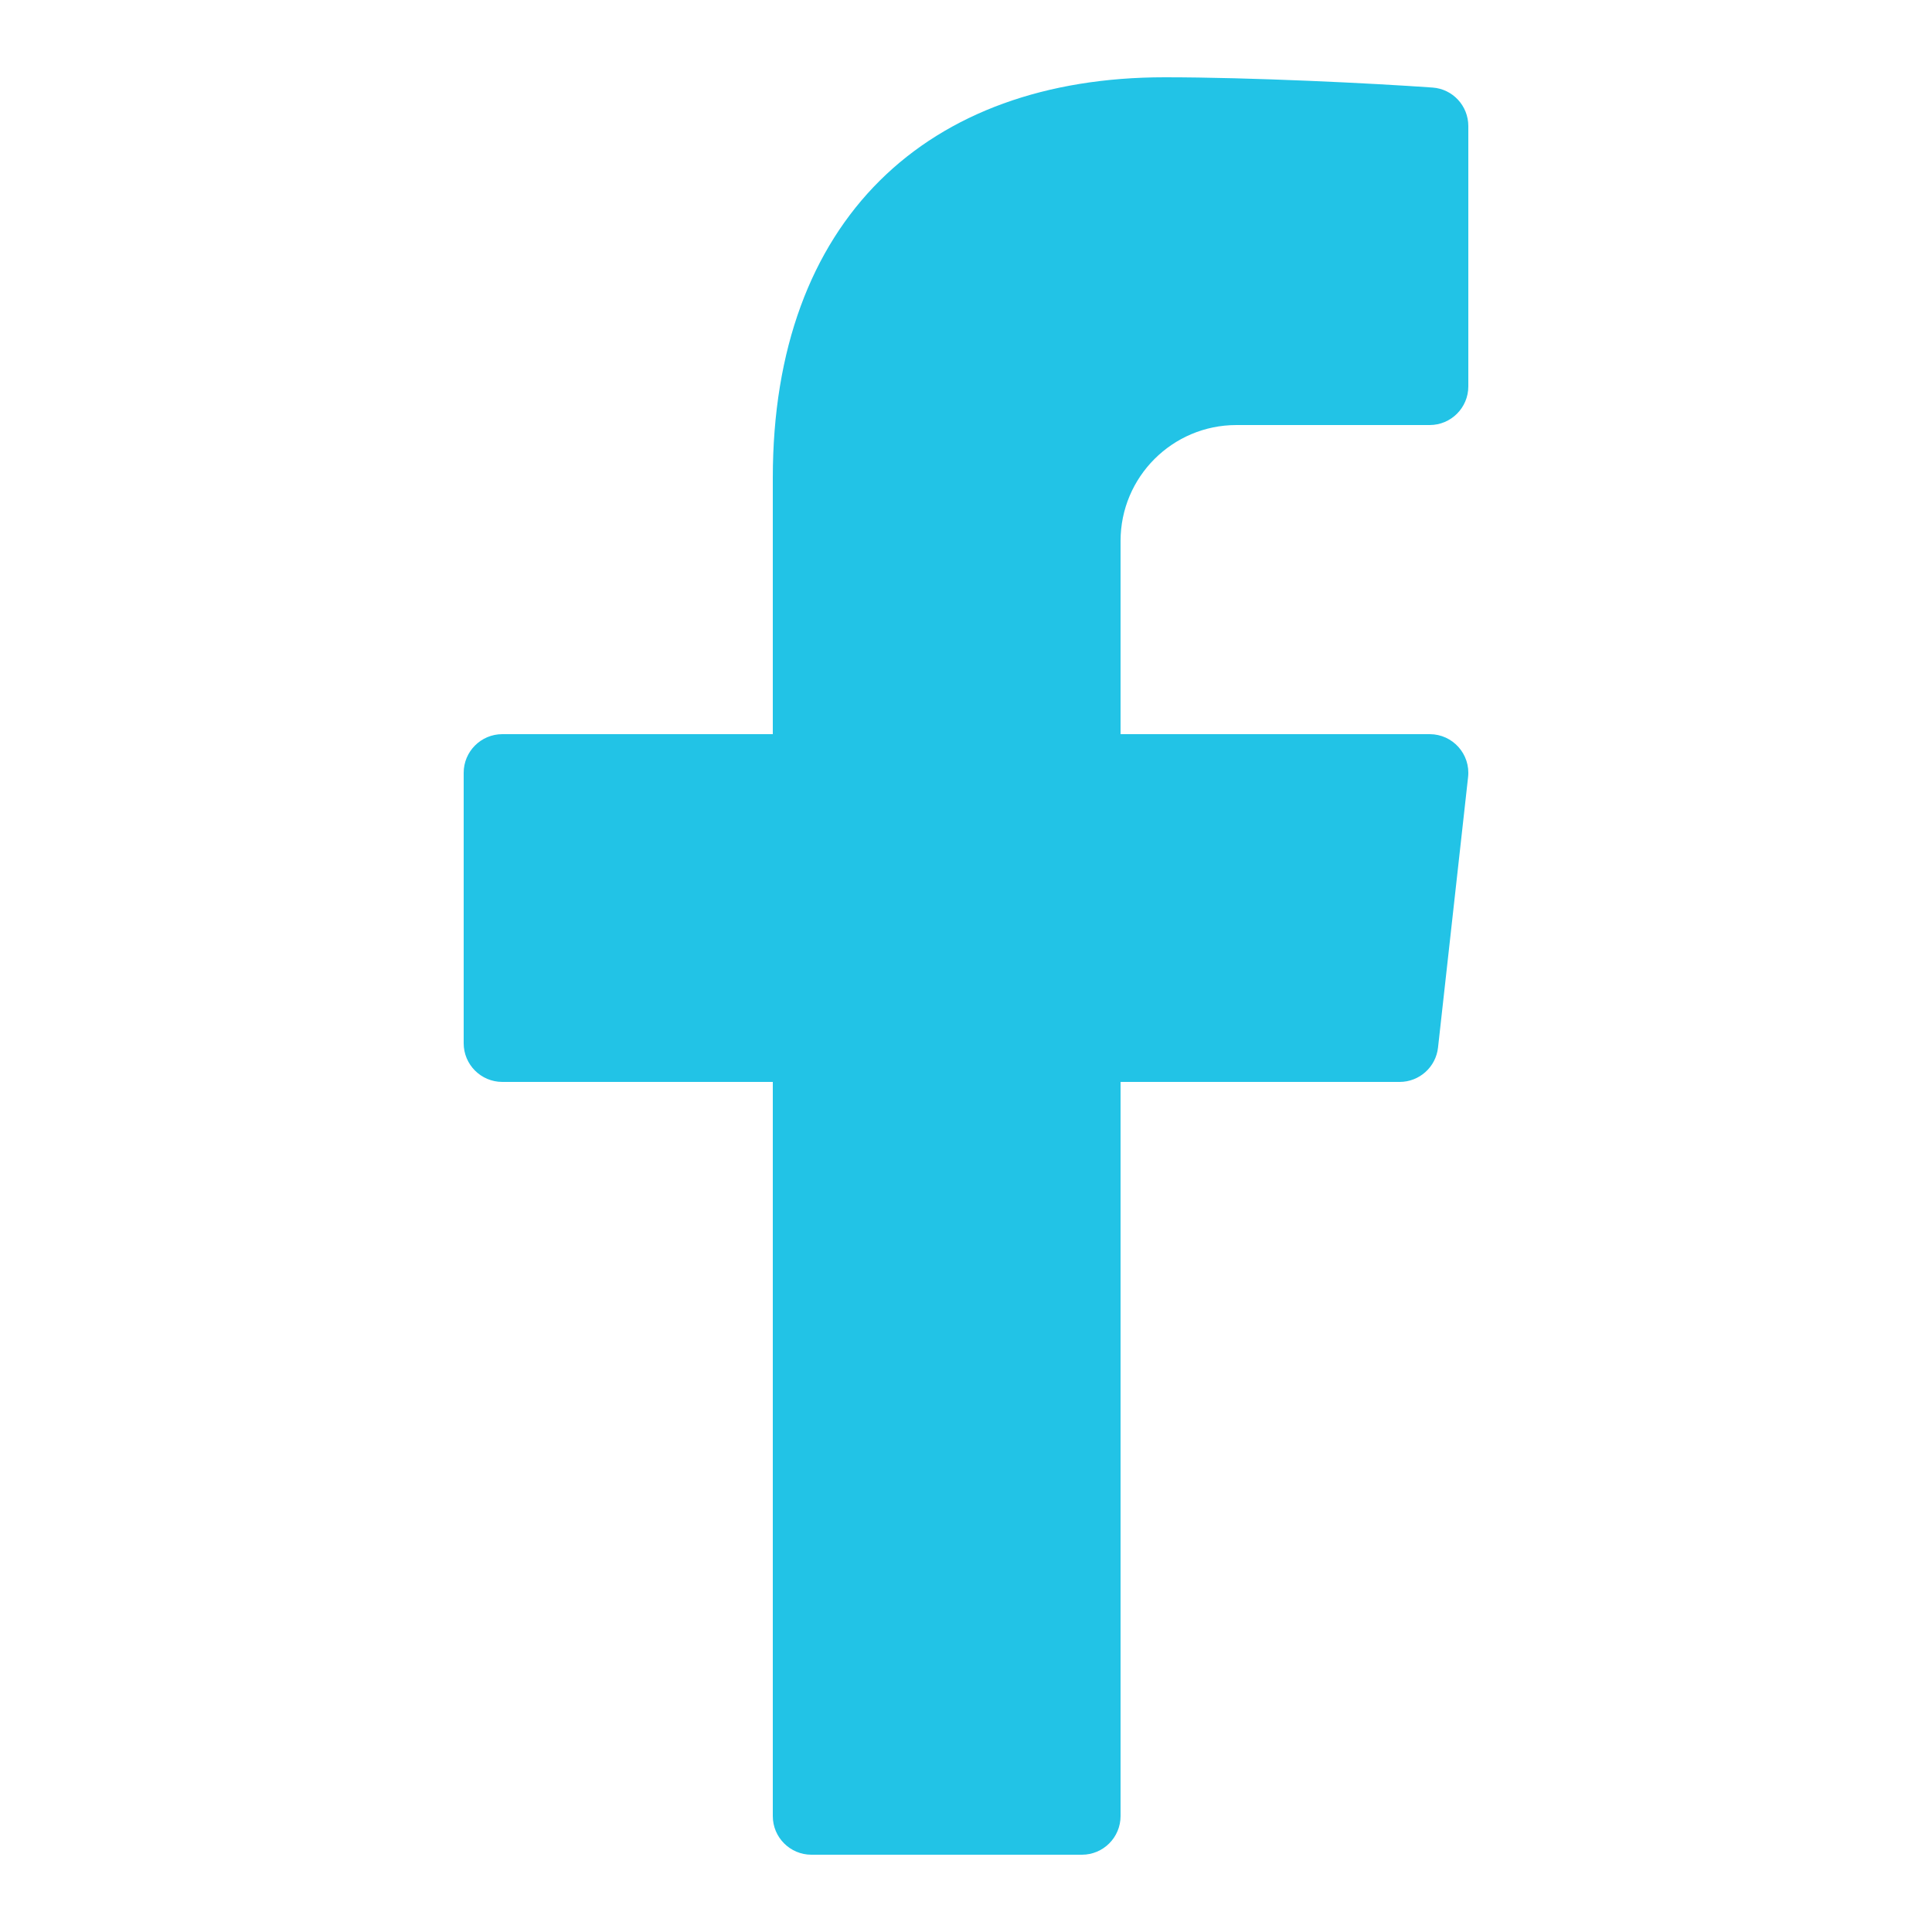
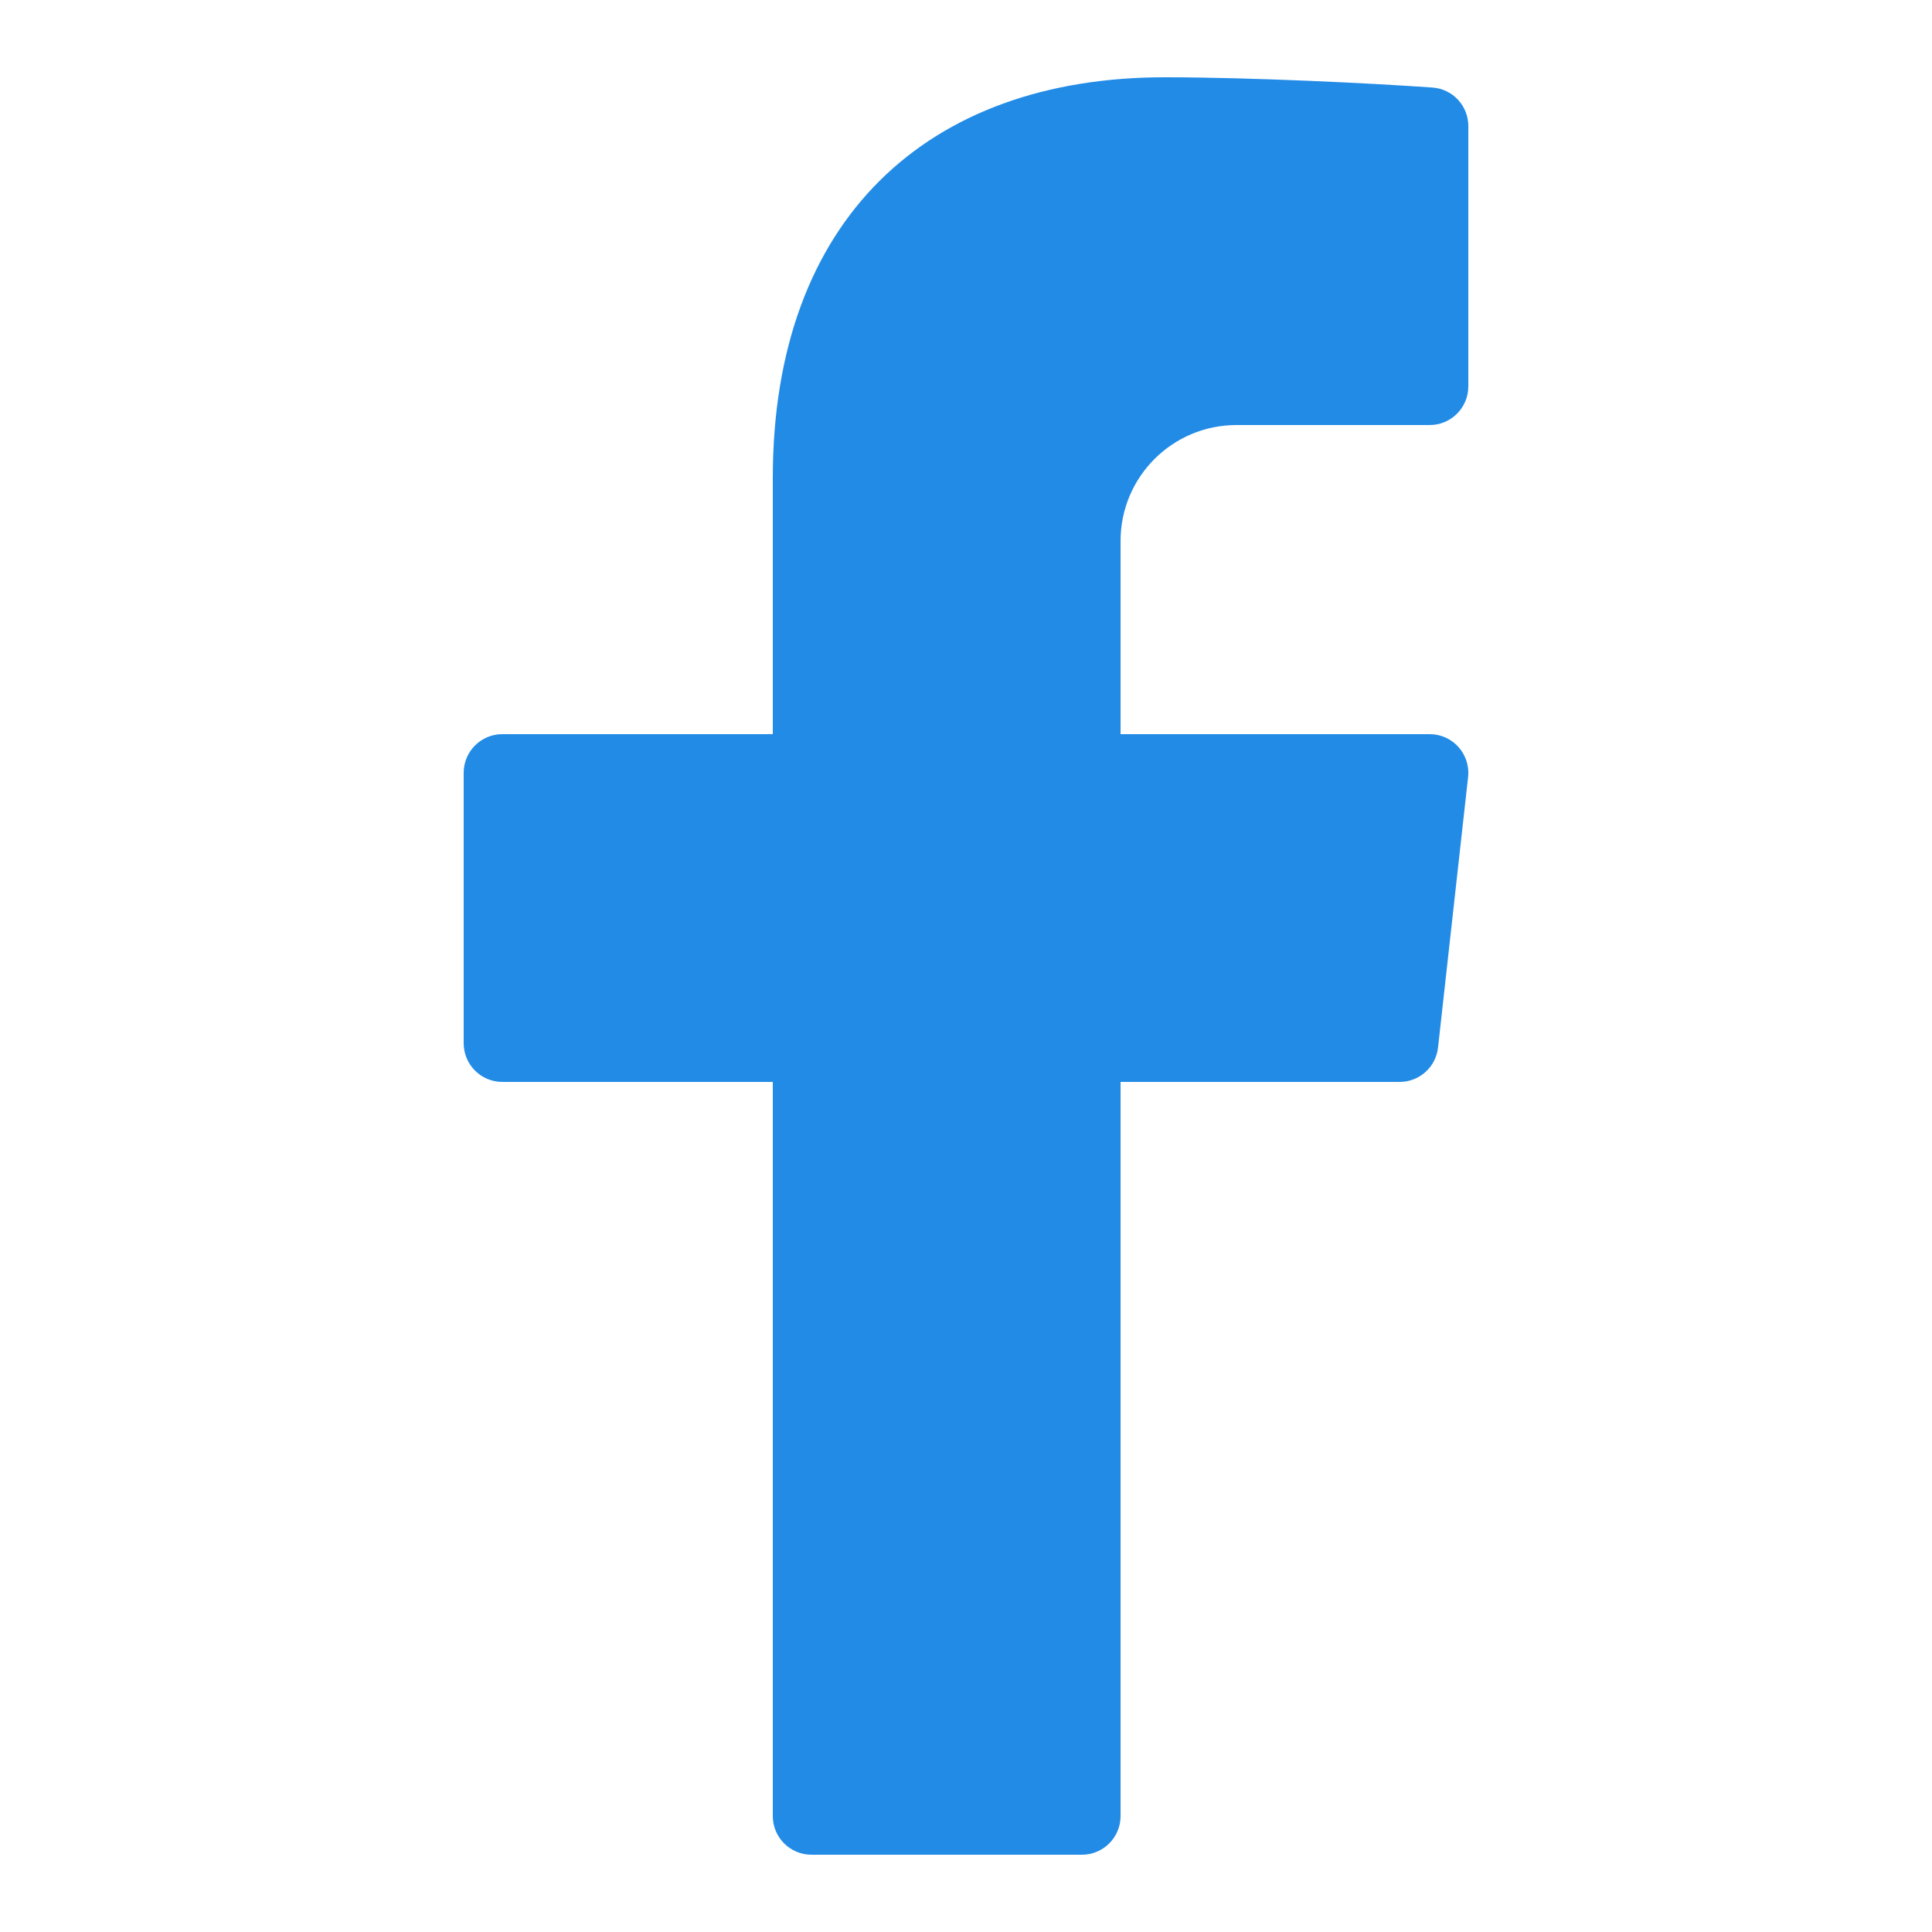
- <svg xmlns="http://www.w3.org/2000/svg" fill="#22C3E6" viewBox="0 0 50 50" width="50px" height="50px">
+ <svg xmlns="http://www.w3.org/2000/svg" fill="#228BE6" viewBox="0 0 50 50" width="50px" height="50px">
  <path d="M32,11h5c0.552,0,1-0.448,1-1V3.263c0-0.524-0.403-0.96-0.925-0.997C35.484,2.153,32.376,2,30.141,2C24,2,20,5.68,20,12.368 V19h-7c-0.552,0-1,0.448-1,1v7c0,0.552,0.448,1,1,1h7v19c0,0.552,0.448,1,1,1h7c0.552,0,1-0.448,1-1V28h7.222 c0.51,0,0.938-0.383,0.994-0.89l0.778-7C38.06,19.518,37.596,19,37,19h-8v-5C29,12.343,30.343,11,32,11z" />
</svg>
